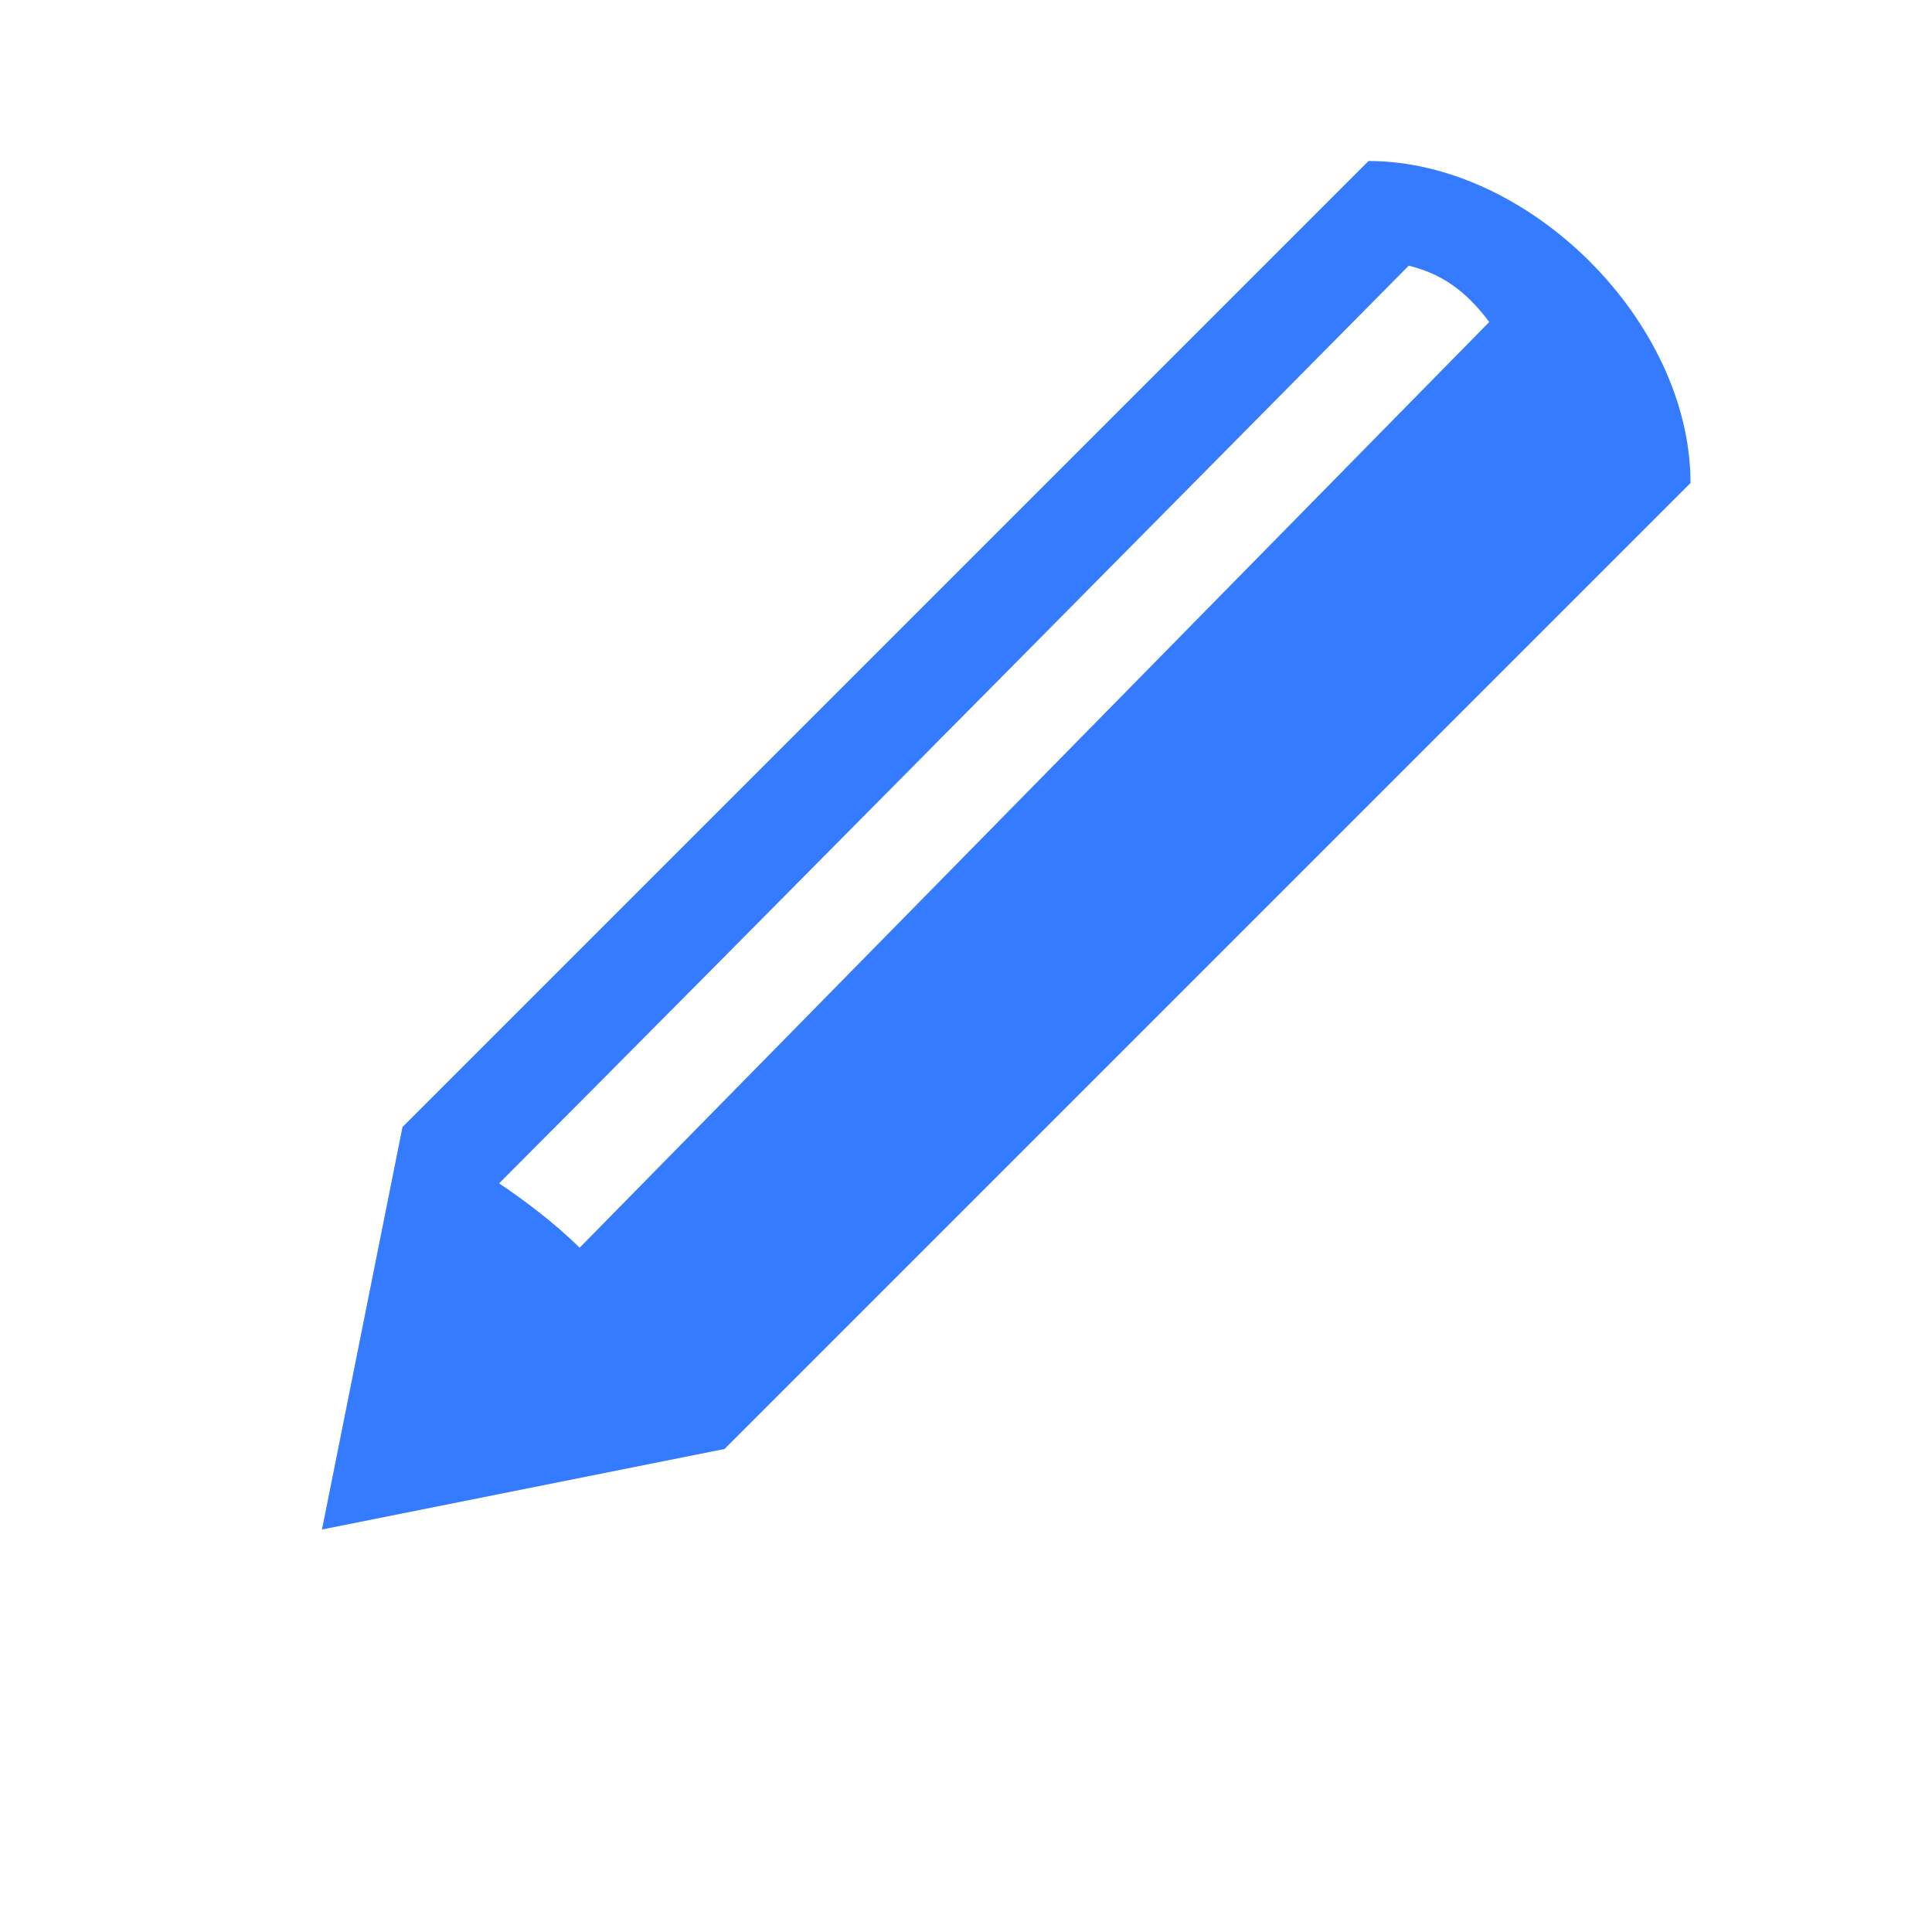
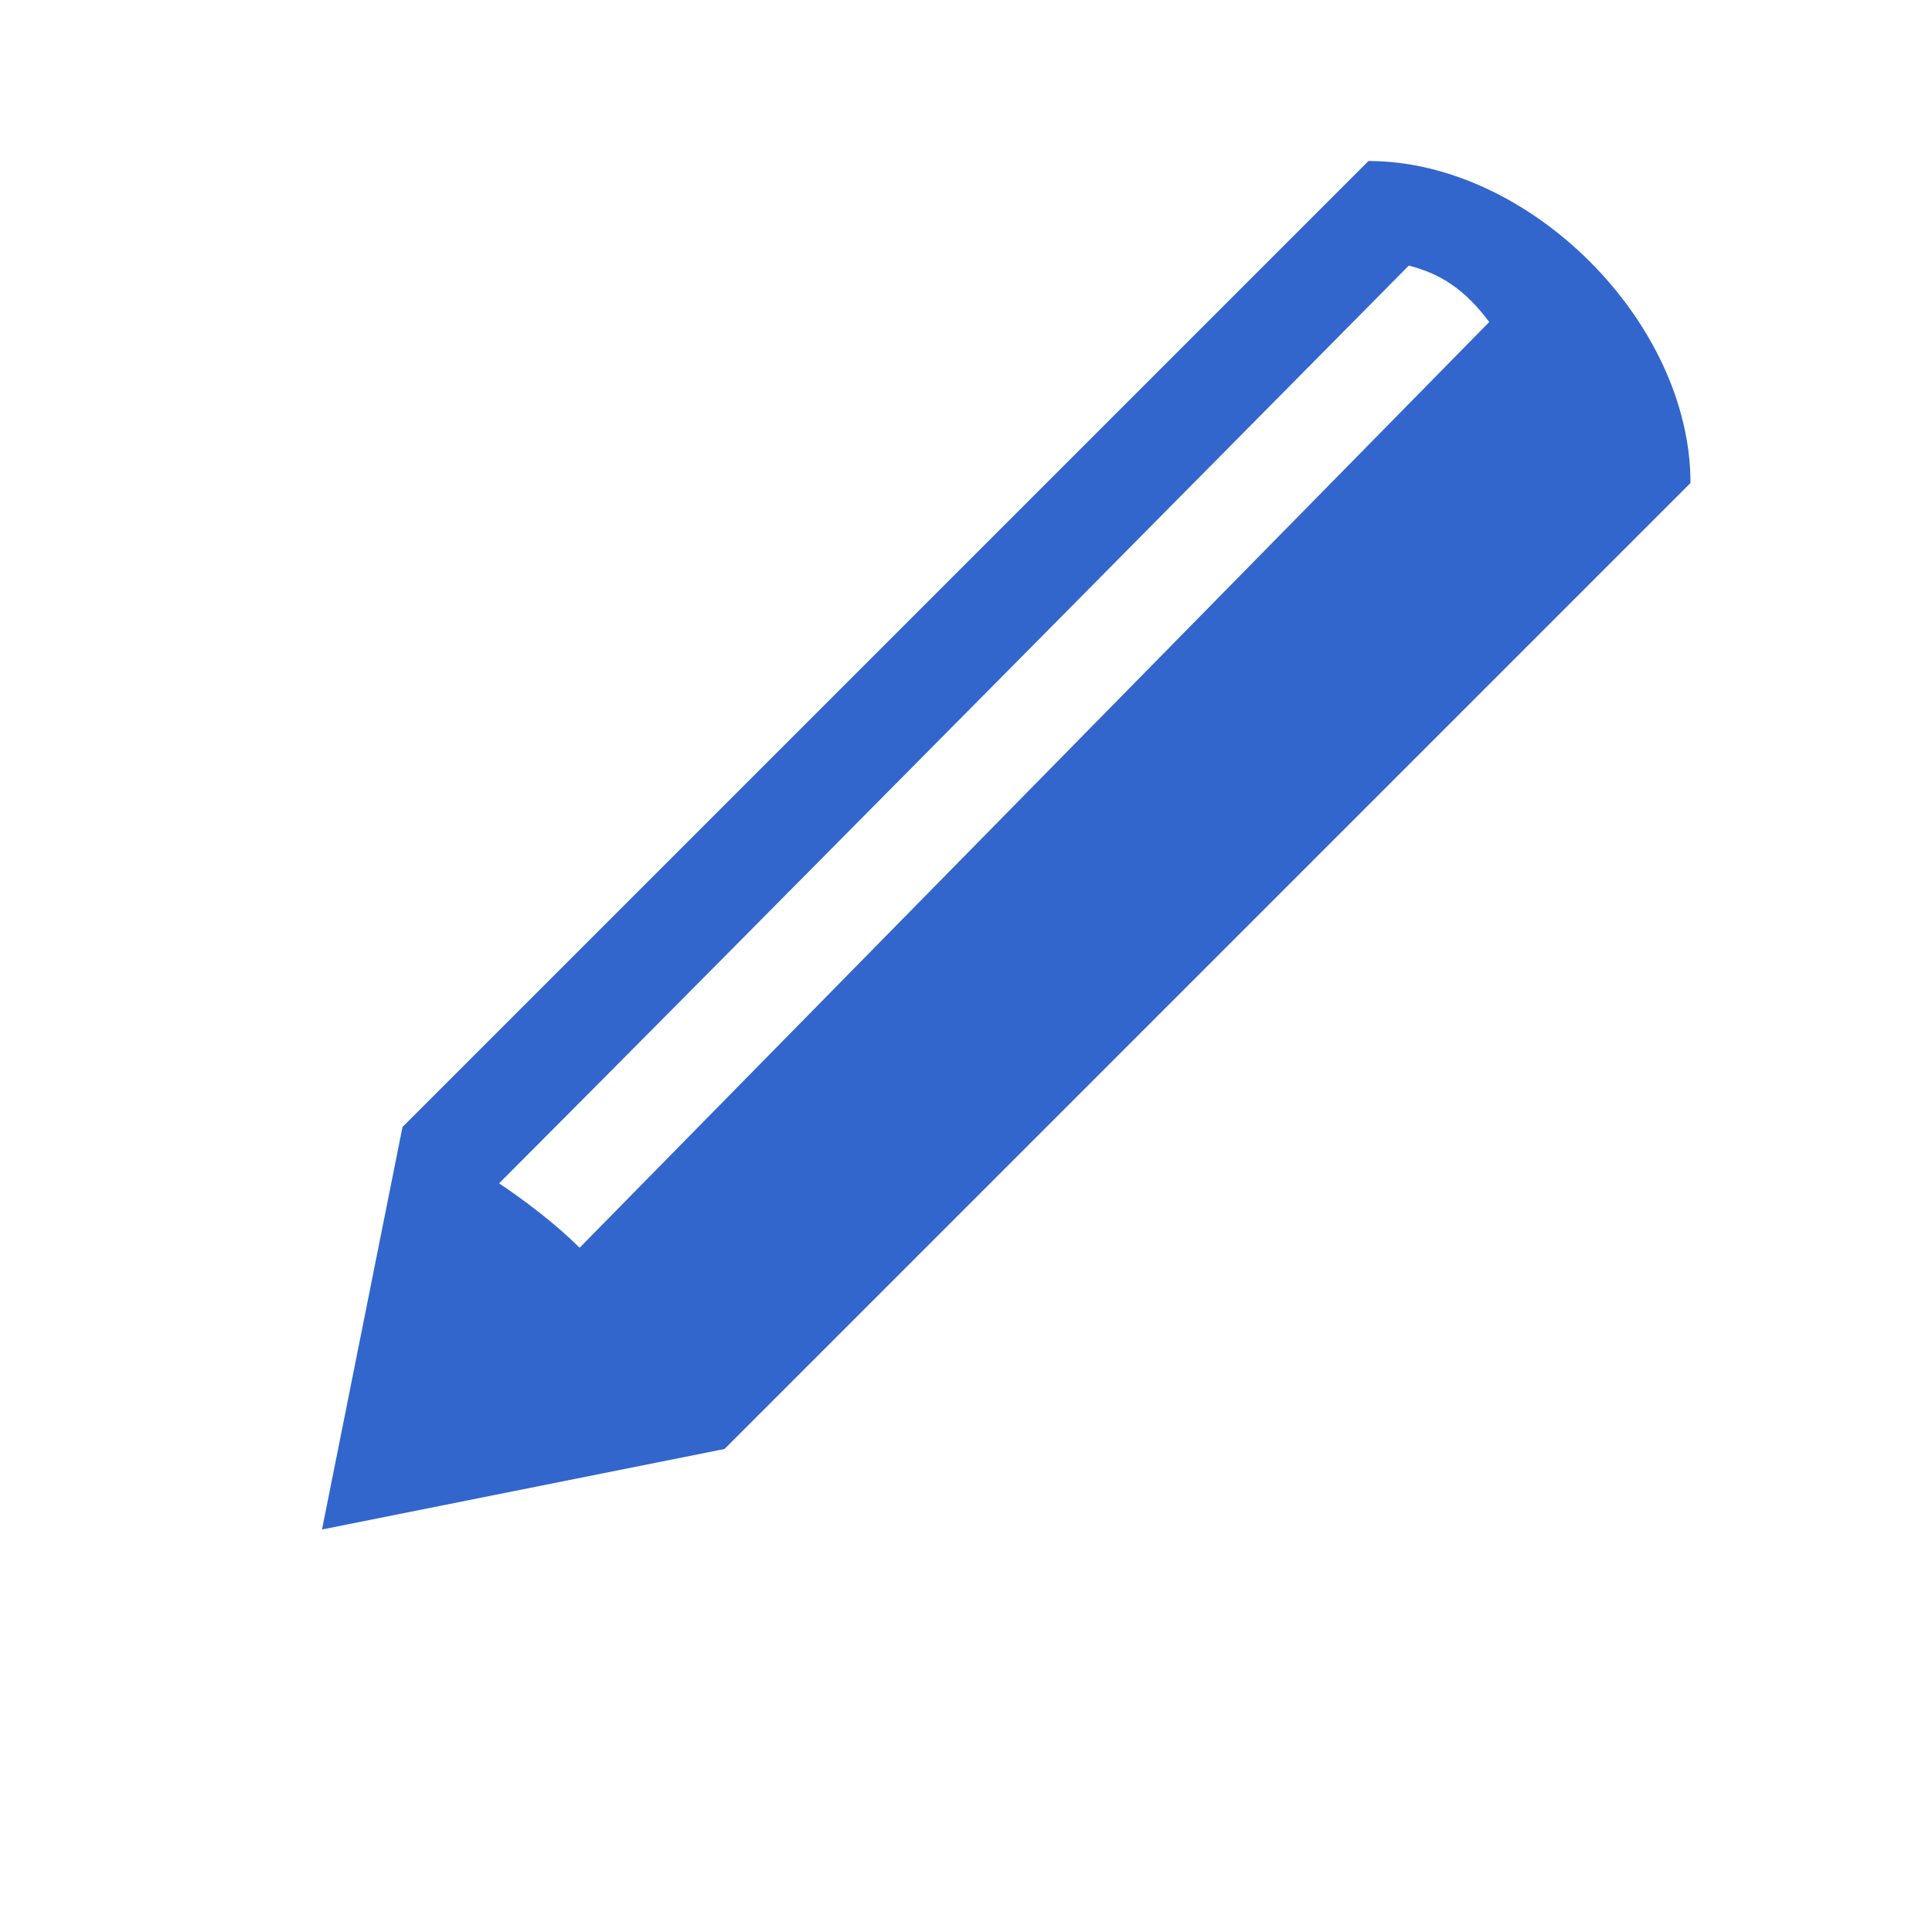
<svg xmlns="http://www.w3.org/2000/svg" width="24" height="24" viewBox="0 0 24 24">
-   <path d="M17 2L5 14l-1 5 5-1L21 6c0-2-2-4-4-4zM7.2 15.5c-.3-.3-.7-.6-1-.8C8.5 12.4 17.5 3.3 17.5 3.3c.4.1.7.3 1 .7L7.2 15.5z" fill="#347bff" />
+   <path d="M17 2L5 14l-1 5 5-1L21 6c0-2-2-4-4-4zM7.2 15.5c-.3-.3-.7-.6-1-.8C8.5 12.4 17.5 3.3 17.5 3.3c.4.1.7.3 1 .7L7.2 15.5z" fill="#36c" />
</svg>
